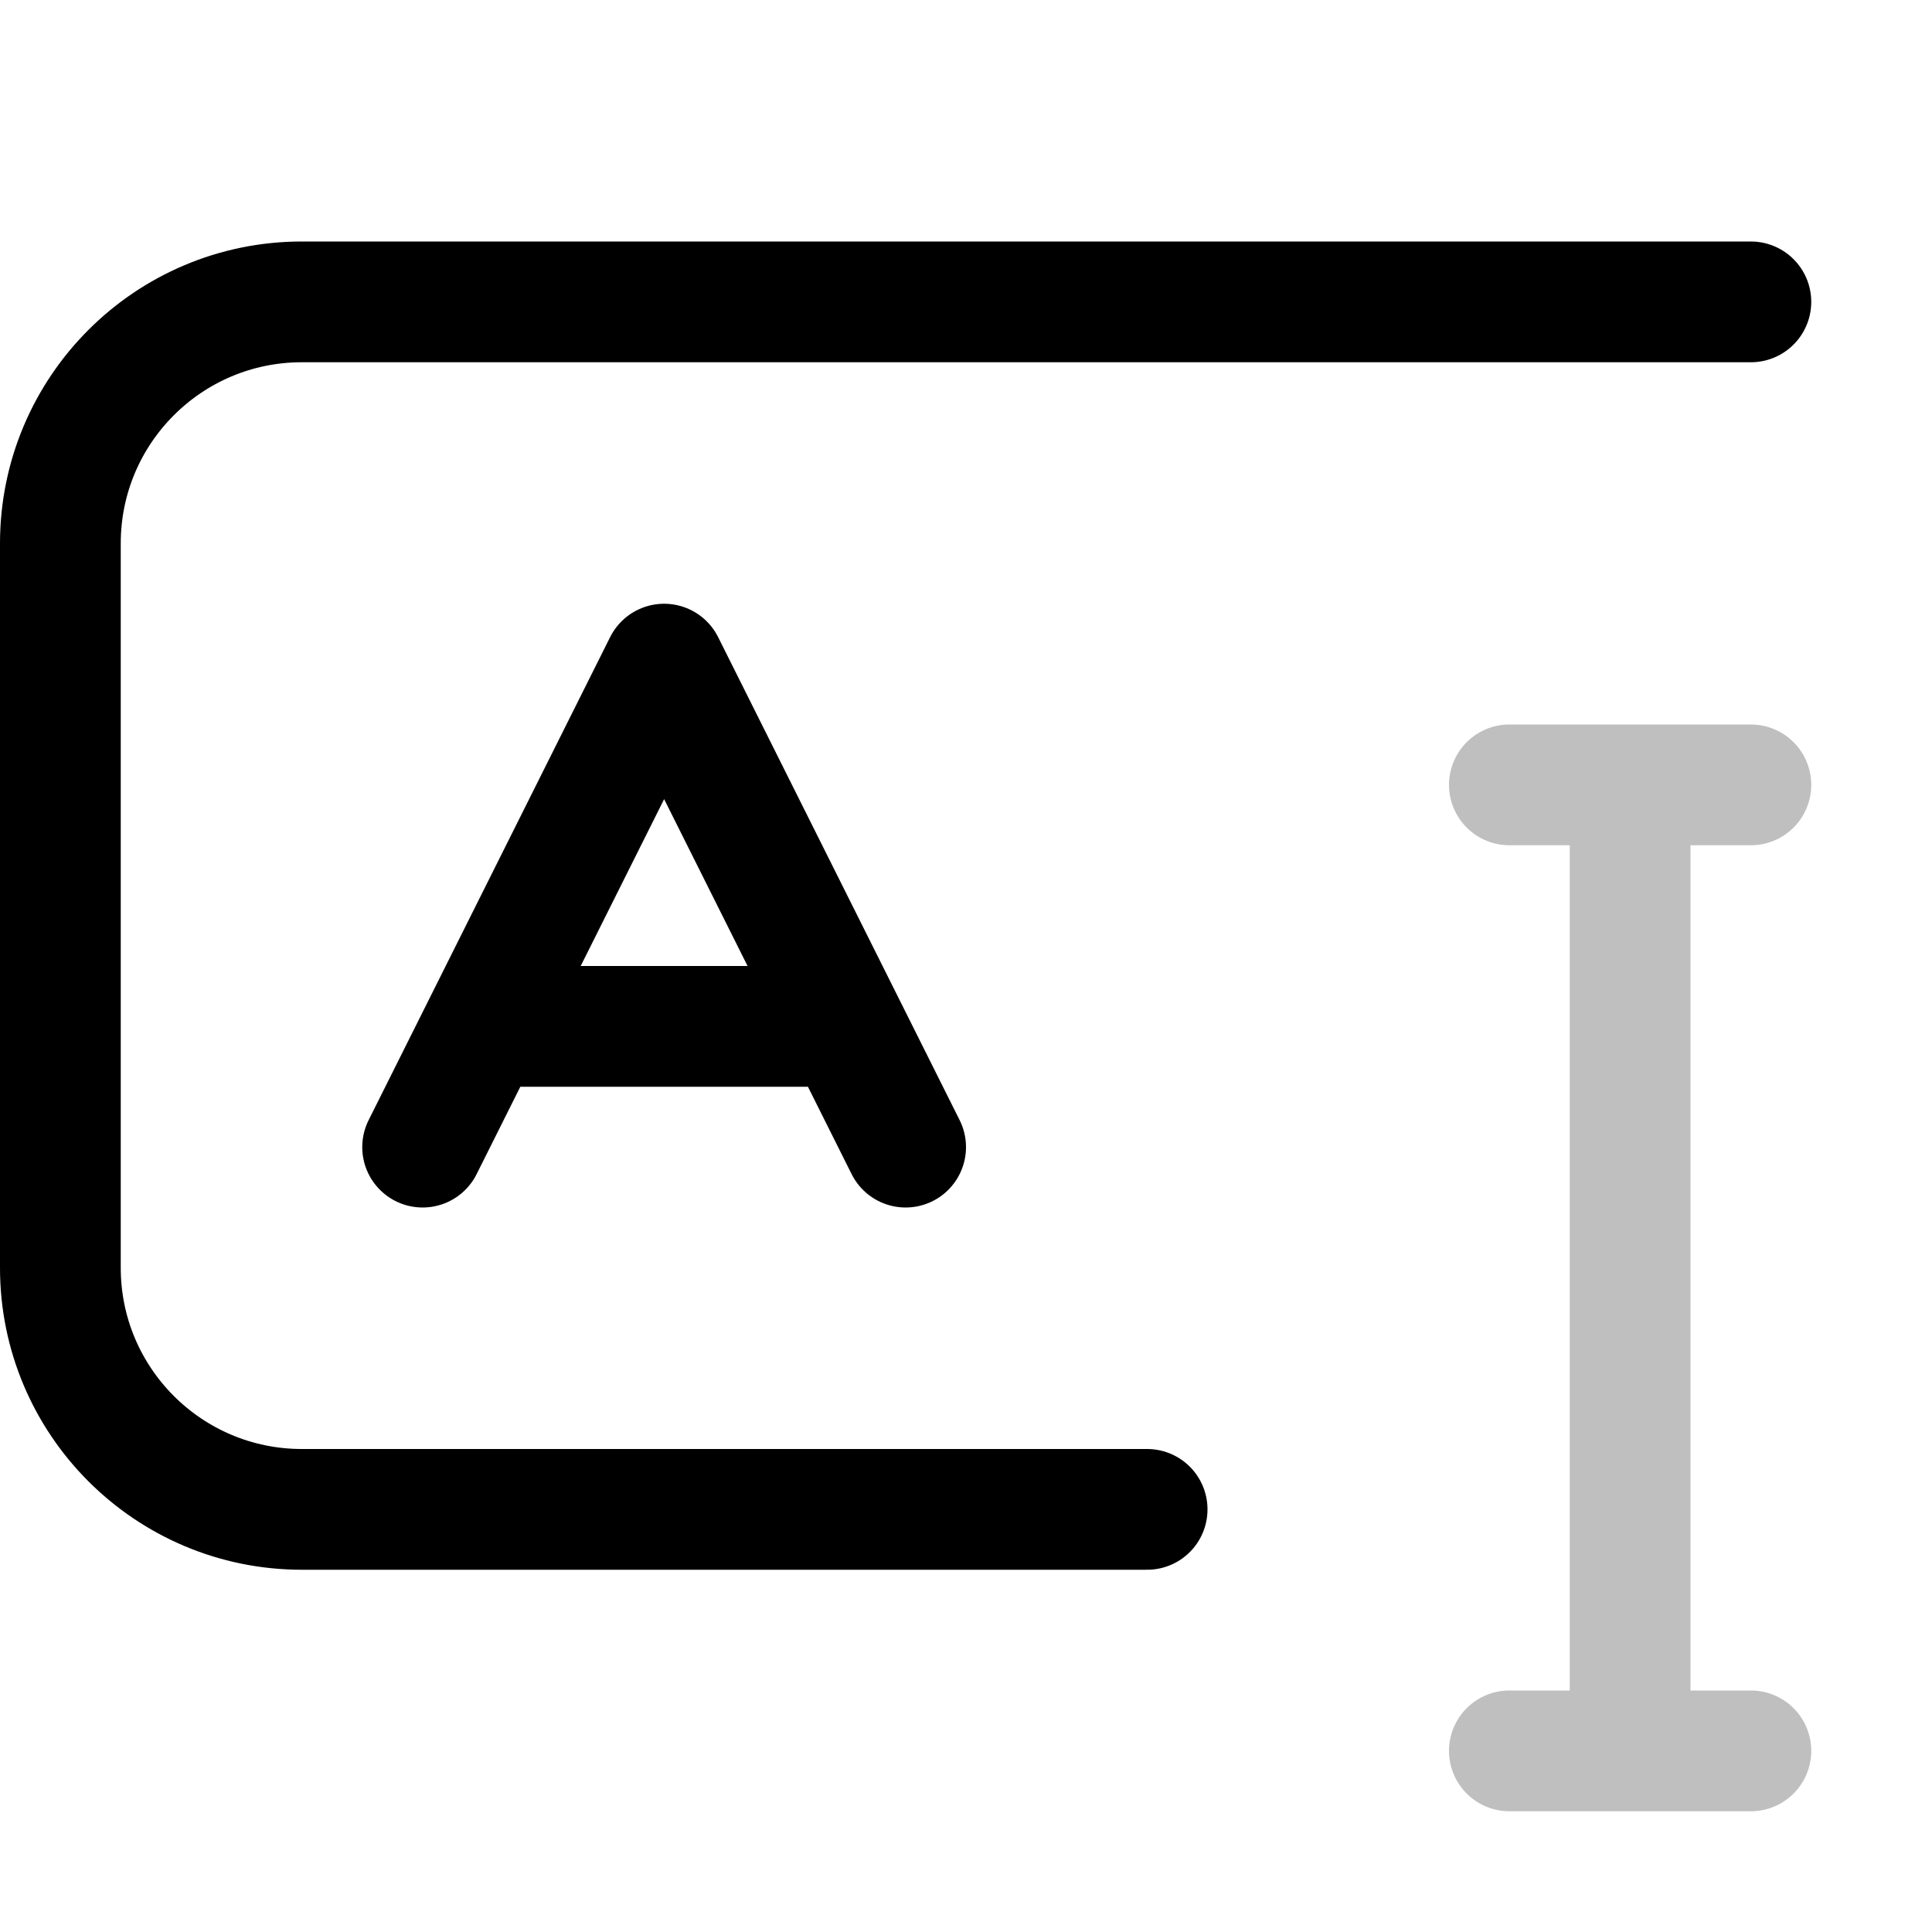
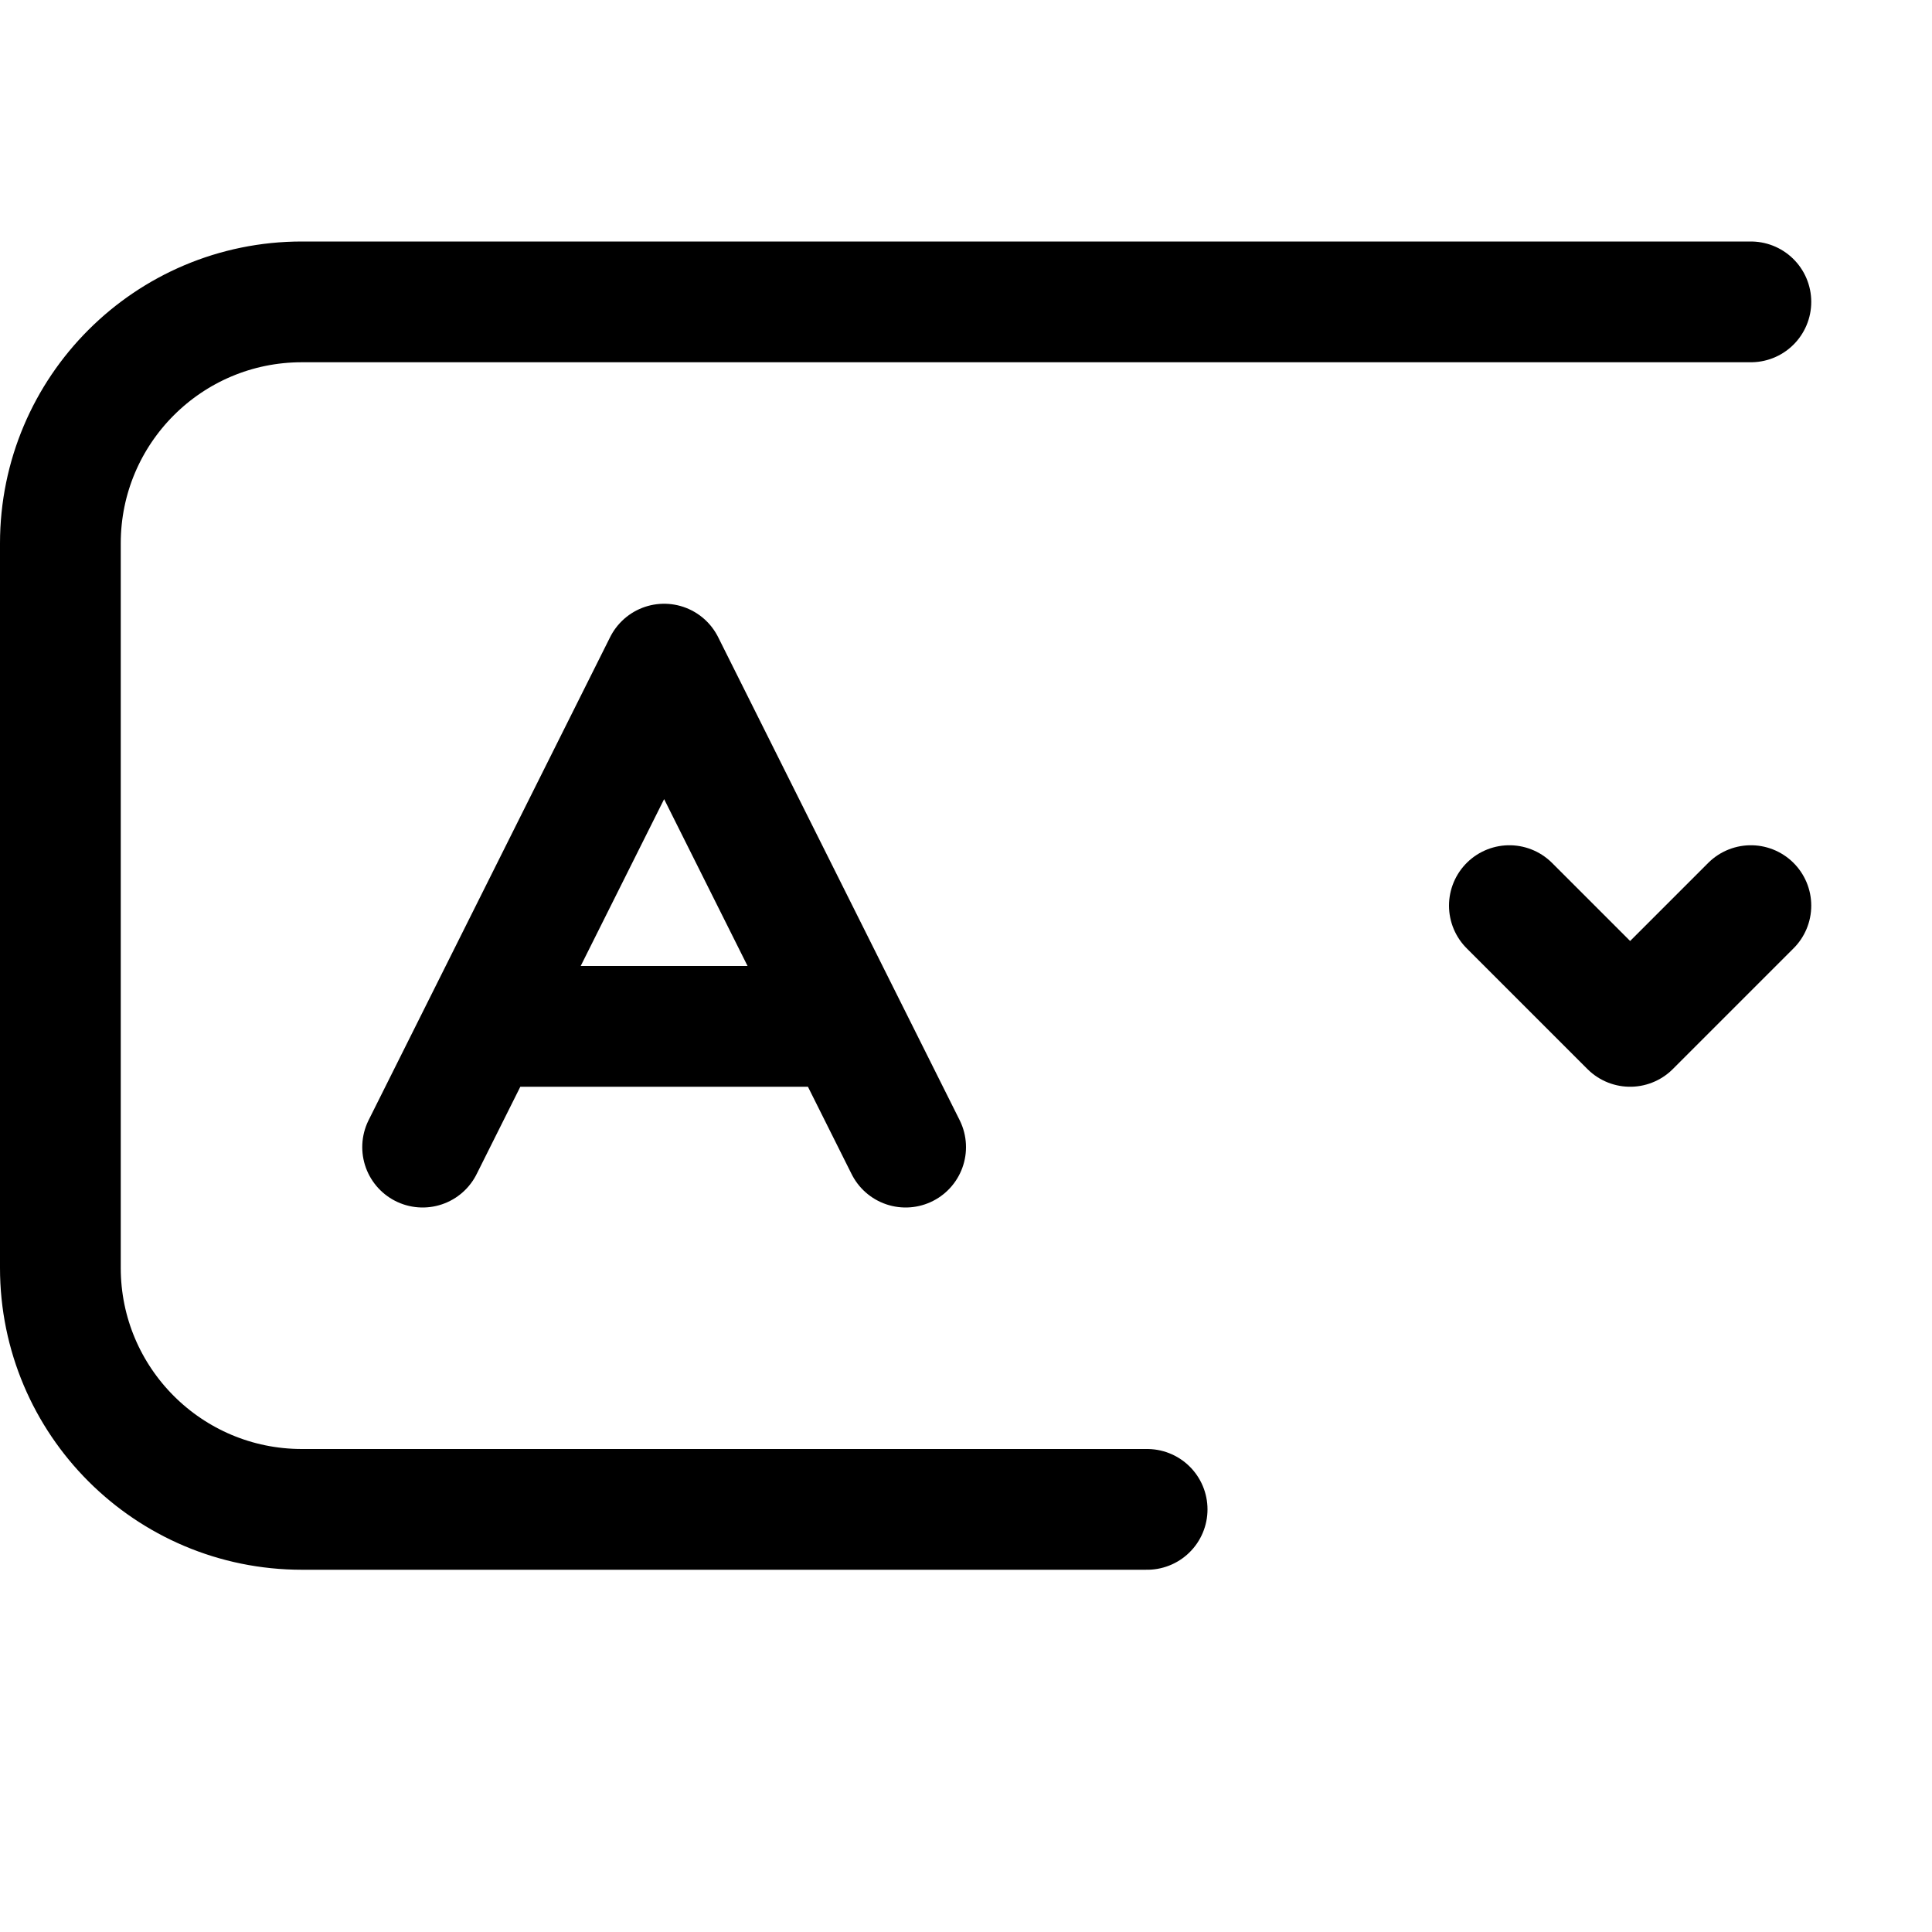
<svg xmlns="http://www.w3.org/2000/svg" width="16" height="16" fill="none">
  <path stroke="#000" stroke-linecap="round" stroke-linejoin="round" d="m7.5 9.5-.5-1m-3.5 1 .5-1m0 0 1.5-3 1.5 3m-3 0h3" />
-   <path stroke="#000" stroke-linecap="round" stroke-linejoin="round" stroke-opacity=".25" d="M12.5 6.5h1m1 0h-1m0 0v8m-1 0h2" />
-   <path stroke="#000" stroke-linecap="round" stroke-linejoin="round" d="M14.5 2.5h-12a2 2 0 0 0-2 2v6a2 2 0 0 0 2 2h7" />
+   <path stroke="#000" stroke-linecap="round" stroke-linejoin="round" d="M14.5 2.5h-12a2 2 0 0 0-2 2v6a2 2 0 0 0 2 2h7M14.5 7.5l-1 1-1-1" />
</svg>
